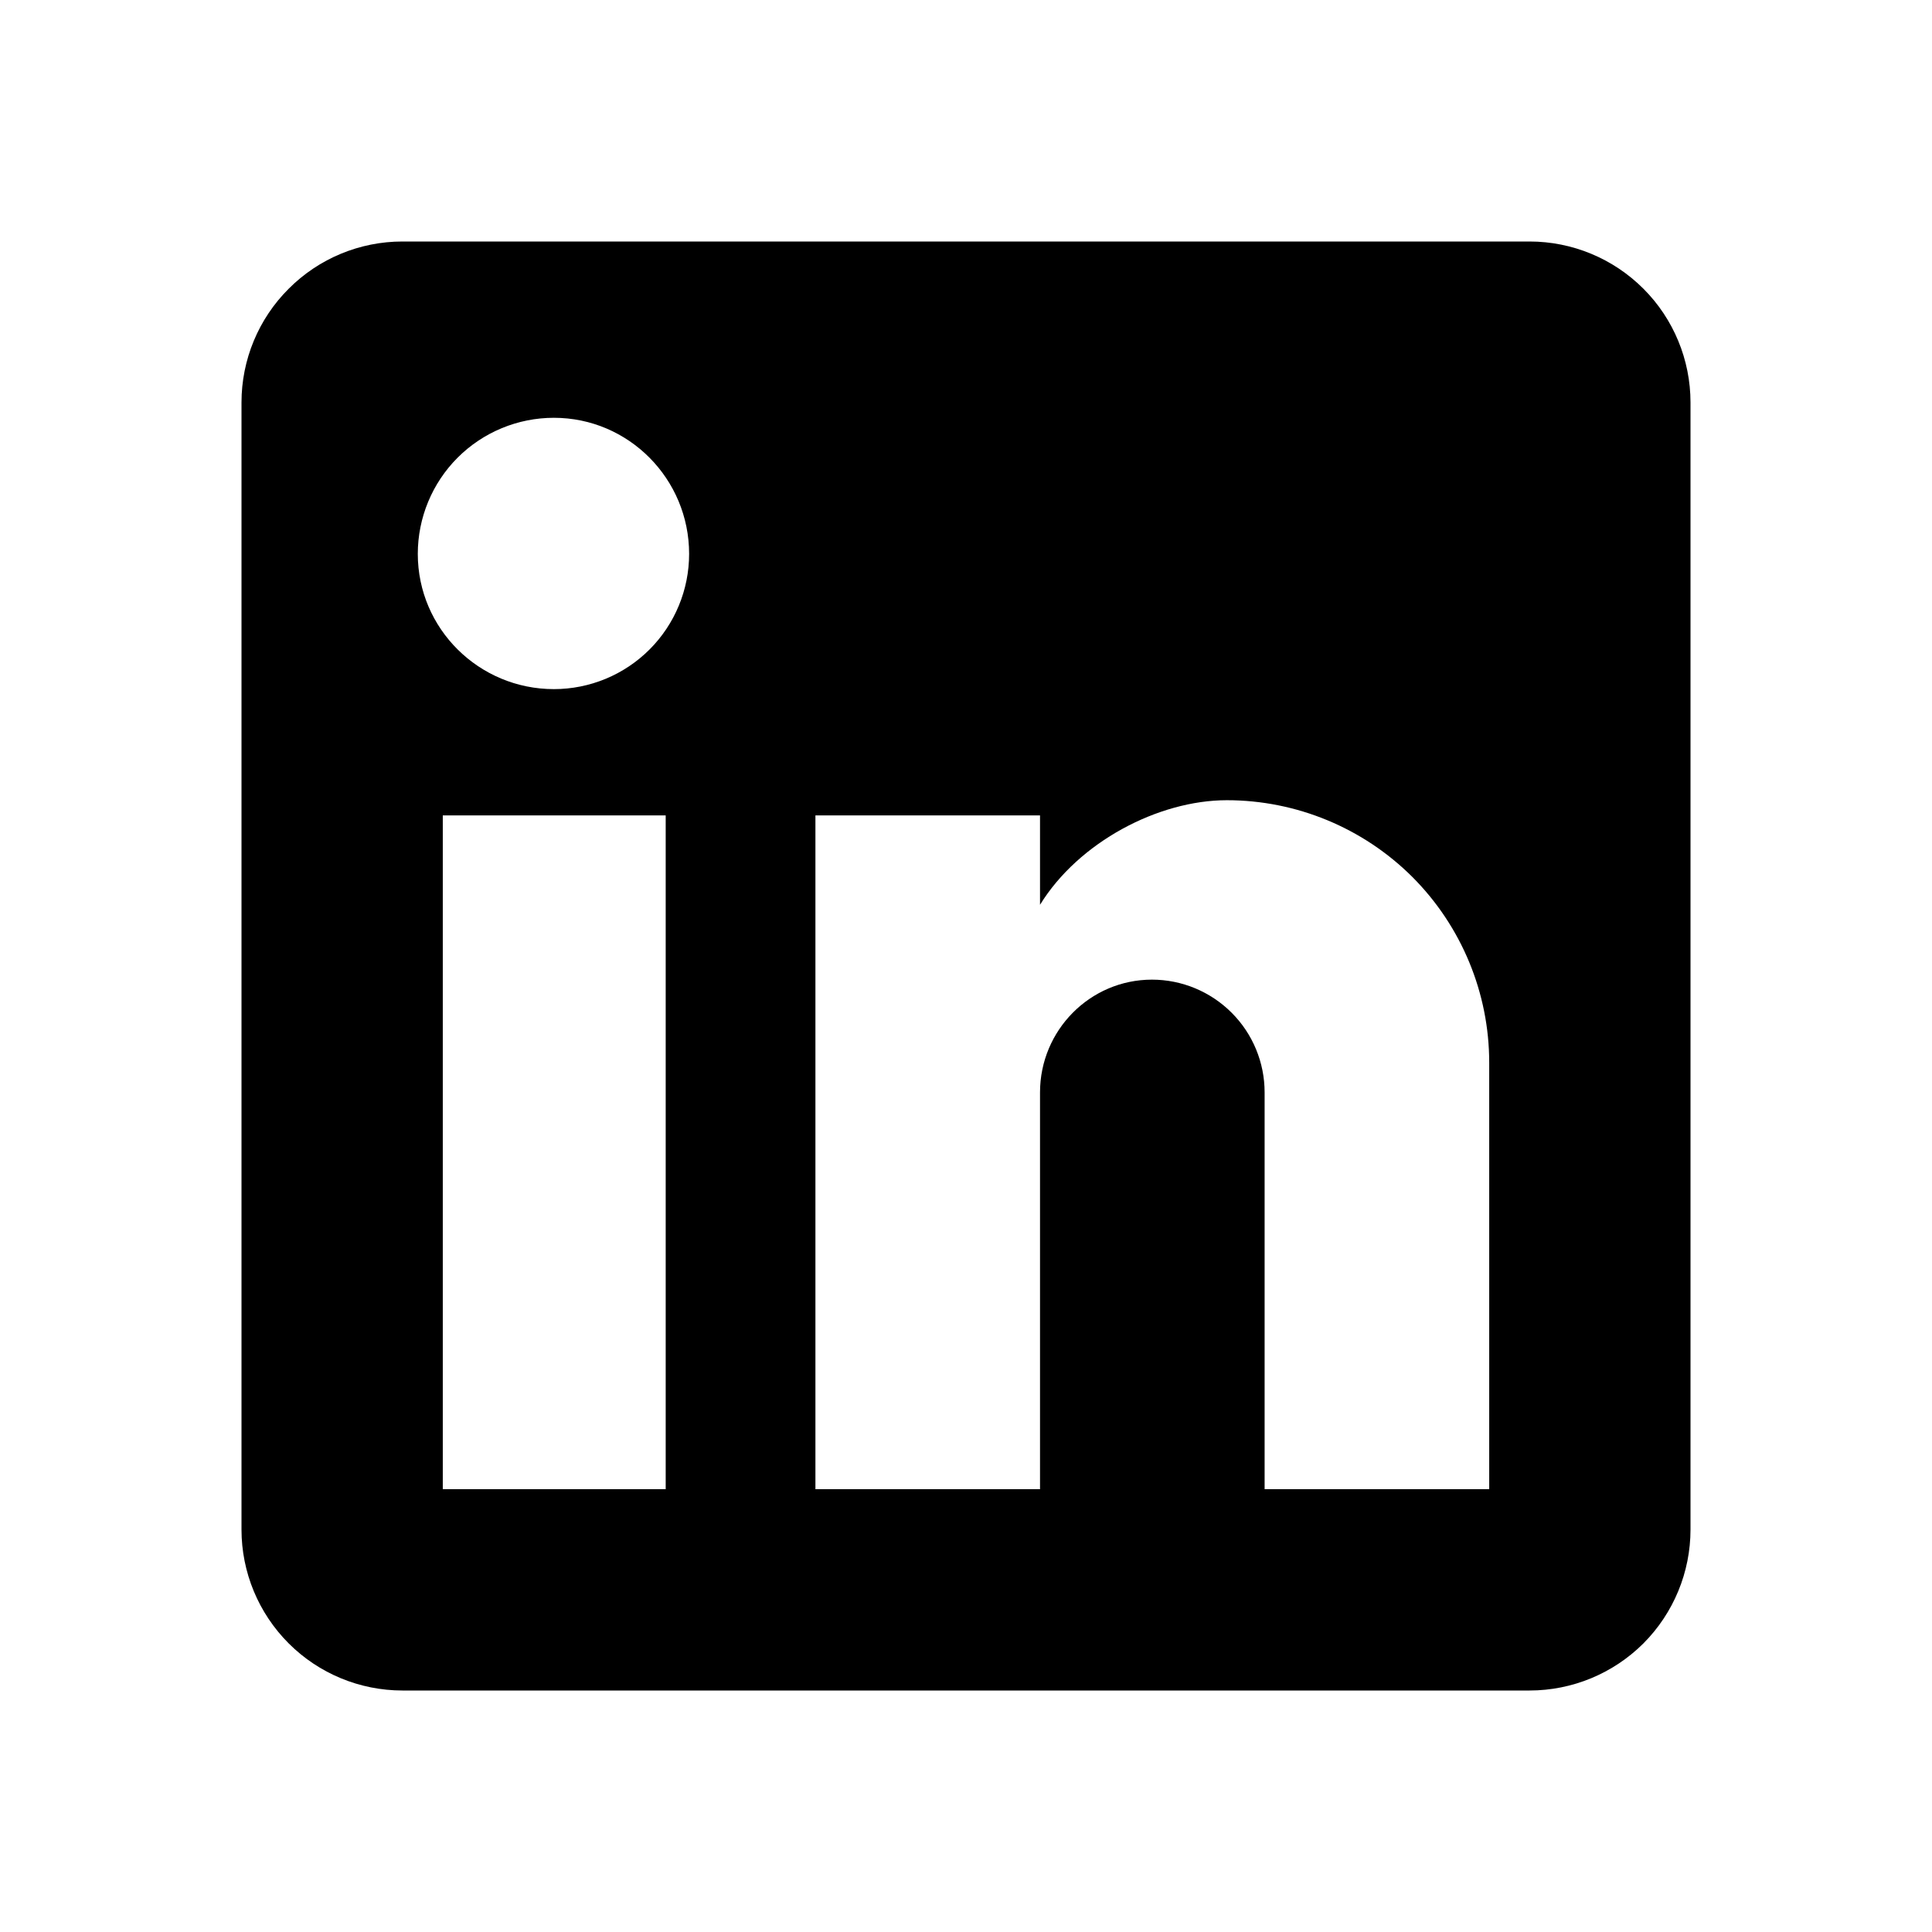
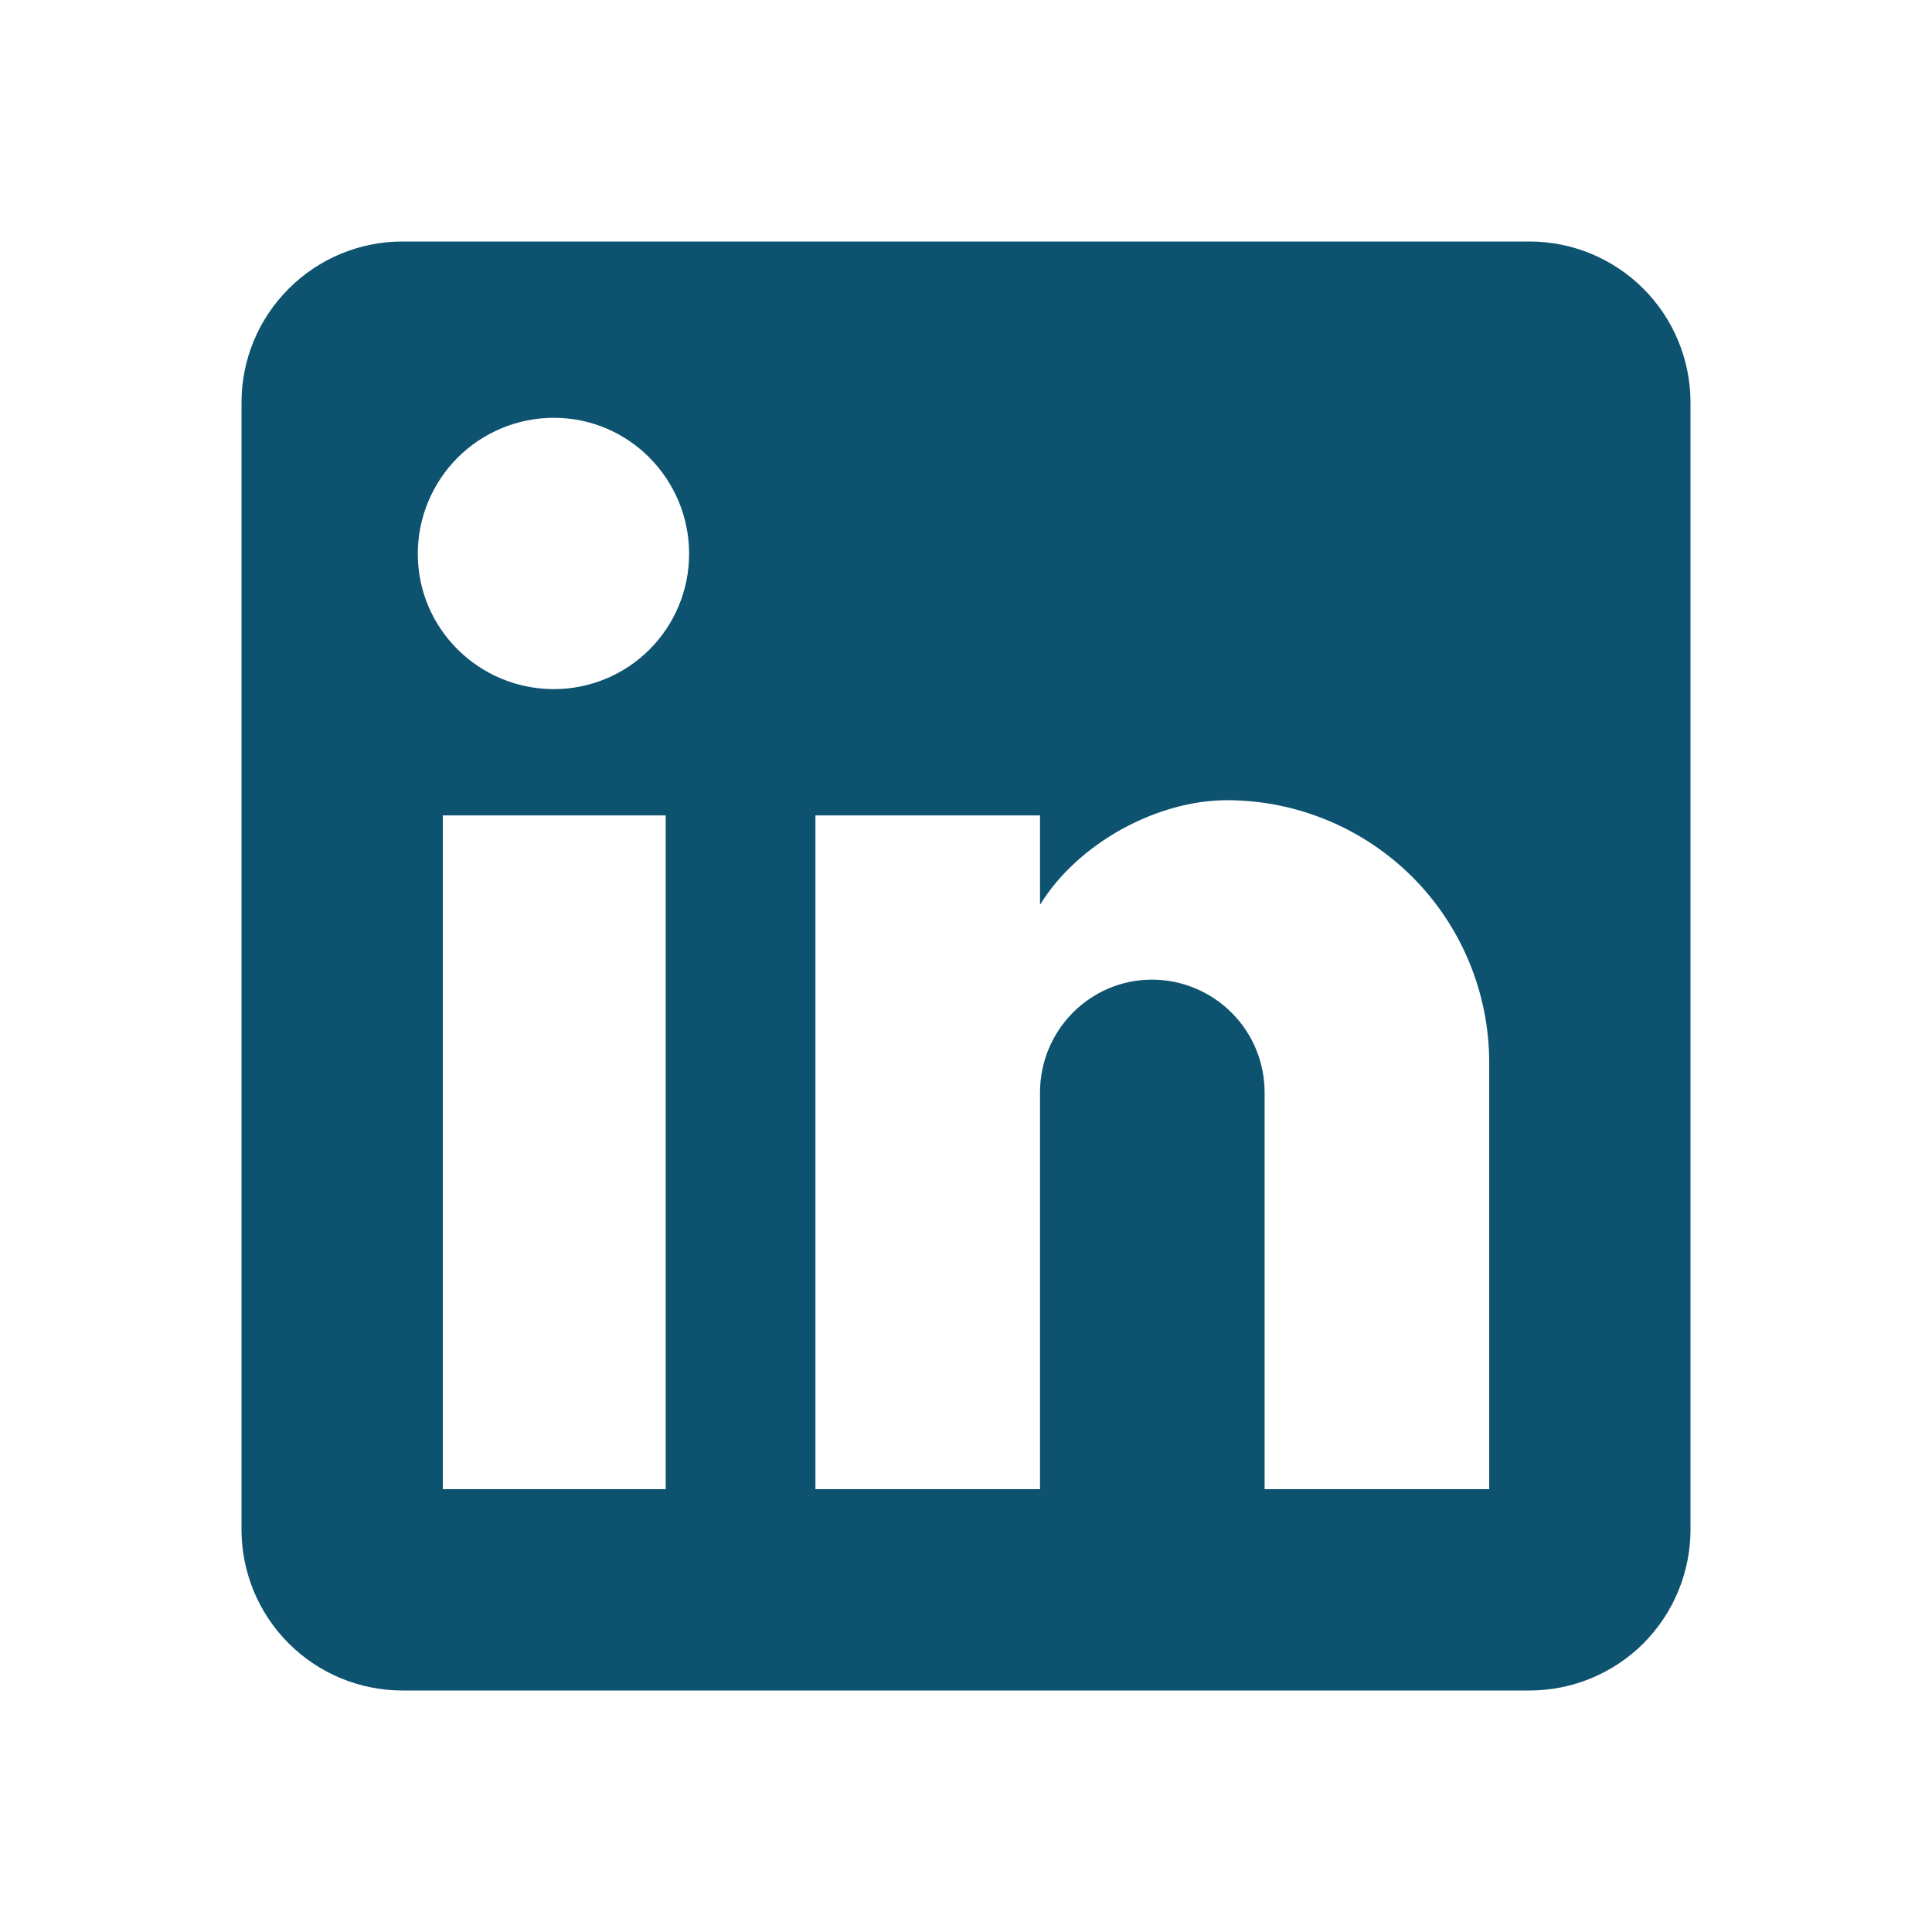
- <svg xmlns="http://www.w3.org/2000/svg" width="16" height="16" viewBox="0 0 16 16" fill="currentColor">
+ <svg xmlns="http://www.w3.org/2000/svg" width="26" height="26" viewBox="0 0 16 16" fill="currentColor">
  <g id="state=linkedin">
-     <path id="Vector" d="M12.667 2C13.02 2 13.359 2.14 13.61 2.391C13.86 2.641 14 2.98 14 3.333V12.667C14 13.02 13.86 13.359 13.61 13.61C13.359 13.86 13.02 14 12.667 14H3.333C2.98 14 2.641 13.86 2.391 13.61C2.14 13.359 2 13.02 2 12.667V3.333C2 2.98 2.14 2.641 2.391 2.391C2.641 2.14 2.98 2 3.333 2H12.667ZM12.333 12.333V8.8C12.333 8.224 12.104 7.671 11.697 7.263C11.289 6.856 10.736 6.627 10.16 6.627C9.593 6.627 8.933 6.973 8.613 7.493V6.753H6.753V12.333H8.613V9.047C8.613 8.533 9.027 8.113 9.54 8.113C9.788 8.113 10.025 8.212 10.2 8.387C10.375 8.562 10.473 8.799 10.473 9.047V12.333H12.333ZM4.587 5.707C4.884 5.707 5.169 5.589 5.379 5.379C5.589 5.169 5.707 4.884 5.707 4.587C5.707 3.967 5.207 3.46 4.587 3.46C4.288 3.46 4.001 3.579 3.79 3.79C3.579 4.001 3.46 4.288 3.46 4.587C3.46 5.207 3.967 5.707 4.587 5.707ZM5.513 12.333V6.753H3.667V12.333H5.513Z" fill="black" />
+     <path id="Vector" d="M12.667 2C13.02 2 13.359 2.14 13.61 2.391C13.86 2.641 14 2.98 14 3.333V12.667C14 13.02 13.86 13.359 13.61 13.61C13.359 13.86 13.02 14 12.667 14H3.333C2.98 14 2.641 13.86 2.391 13.61C2.14 13.359 2 13.02 2 12.667V3.333C2 2.98 2.14 2.641 2.391 2.391C2.641 2.14 2.98 2 3.333 2H12.667ZM12.333 12.333V8.8C12.333 8.224 12.104 7.671 11.697 7.263C11.289 6.856 10.736 6.627 10.16 6.627C9.593 6.627 8.933 6.973 8.613 7.493V6.753H6.753V12.333H8.613V9.047C8.613 8.533 9.027 8.113 9.54 8.113C9.788 8.113 10.025 8.212 10.2 8.387C10.375 8.562 10.473 8.799 10.473 9.047V12.333H12.333ZM4.587 5.707C4.884 5.707 5.169 5.589 5.379 5.379C5.589 5.169 5.707 4.884 5.707 4.587C5.707 3.967 5.207 3.46 4.587 3.46C4.288 3.46 4.001 3.579 3.79 3.79C3.579 4.001 3.46 4.288 3.46 4.587C3.46 5.207 3.967 5.707 4.587 5.707ZM5.513 12.333V6.753H3.667V12.333H5.513Z" fill="#0d5370" />
  </g>
</svg>
